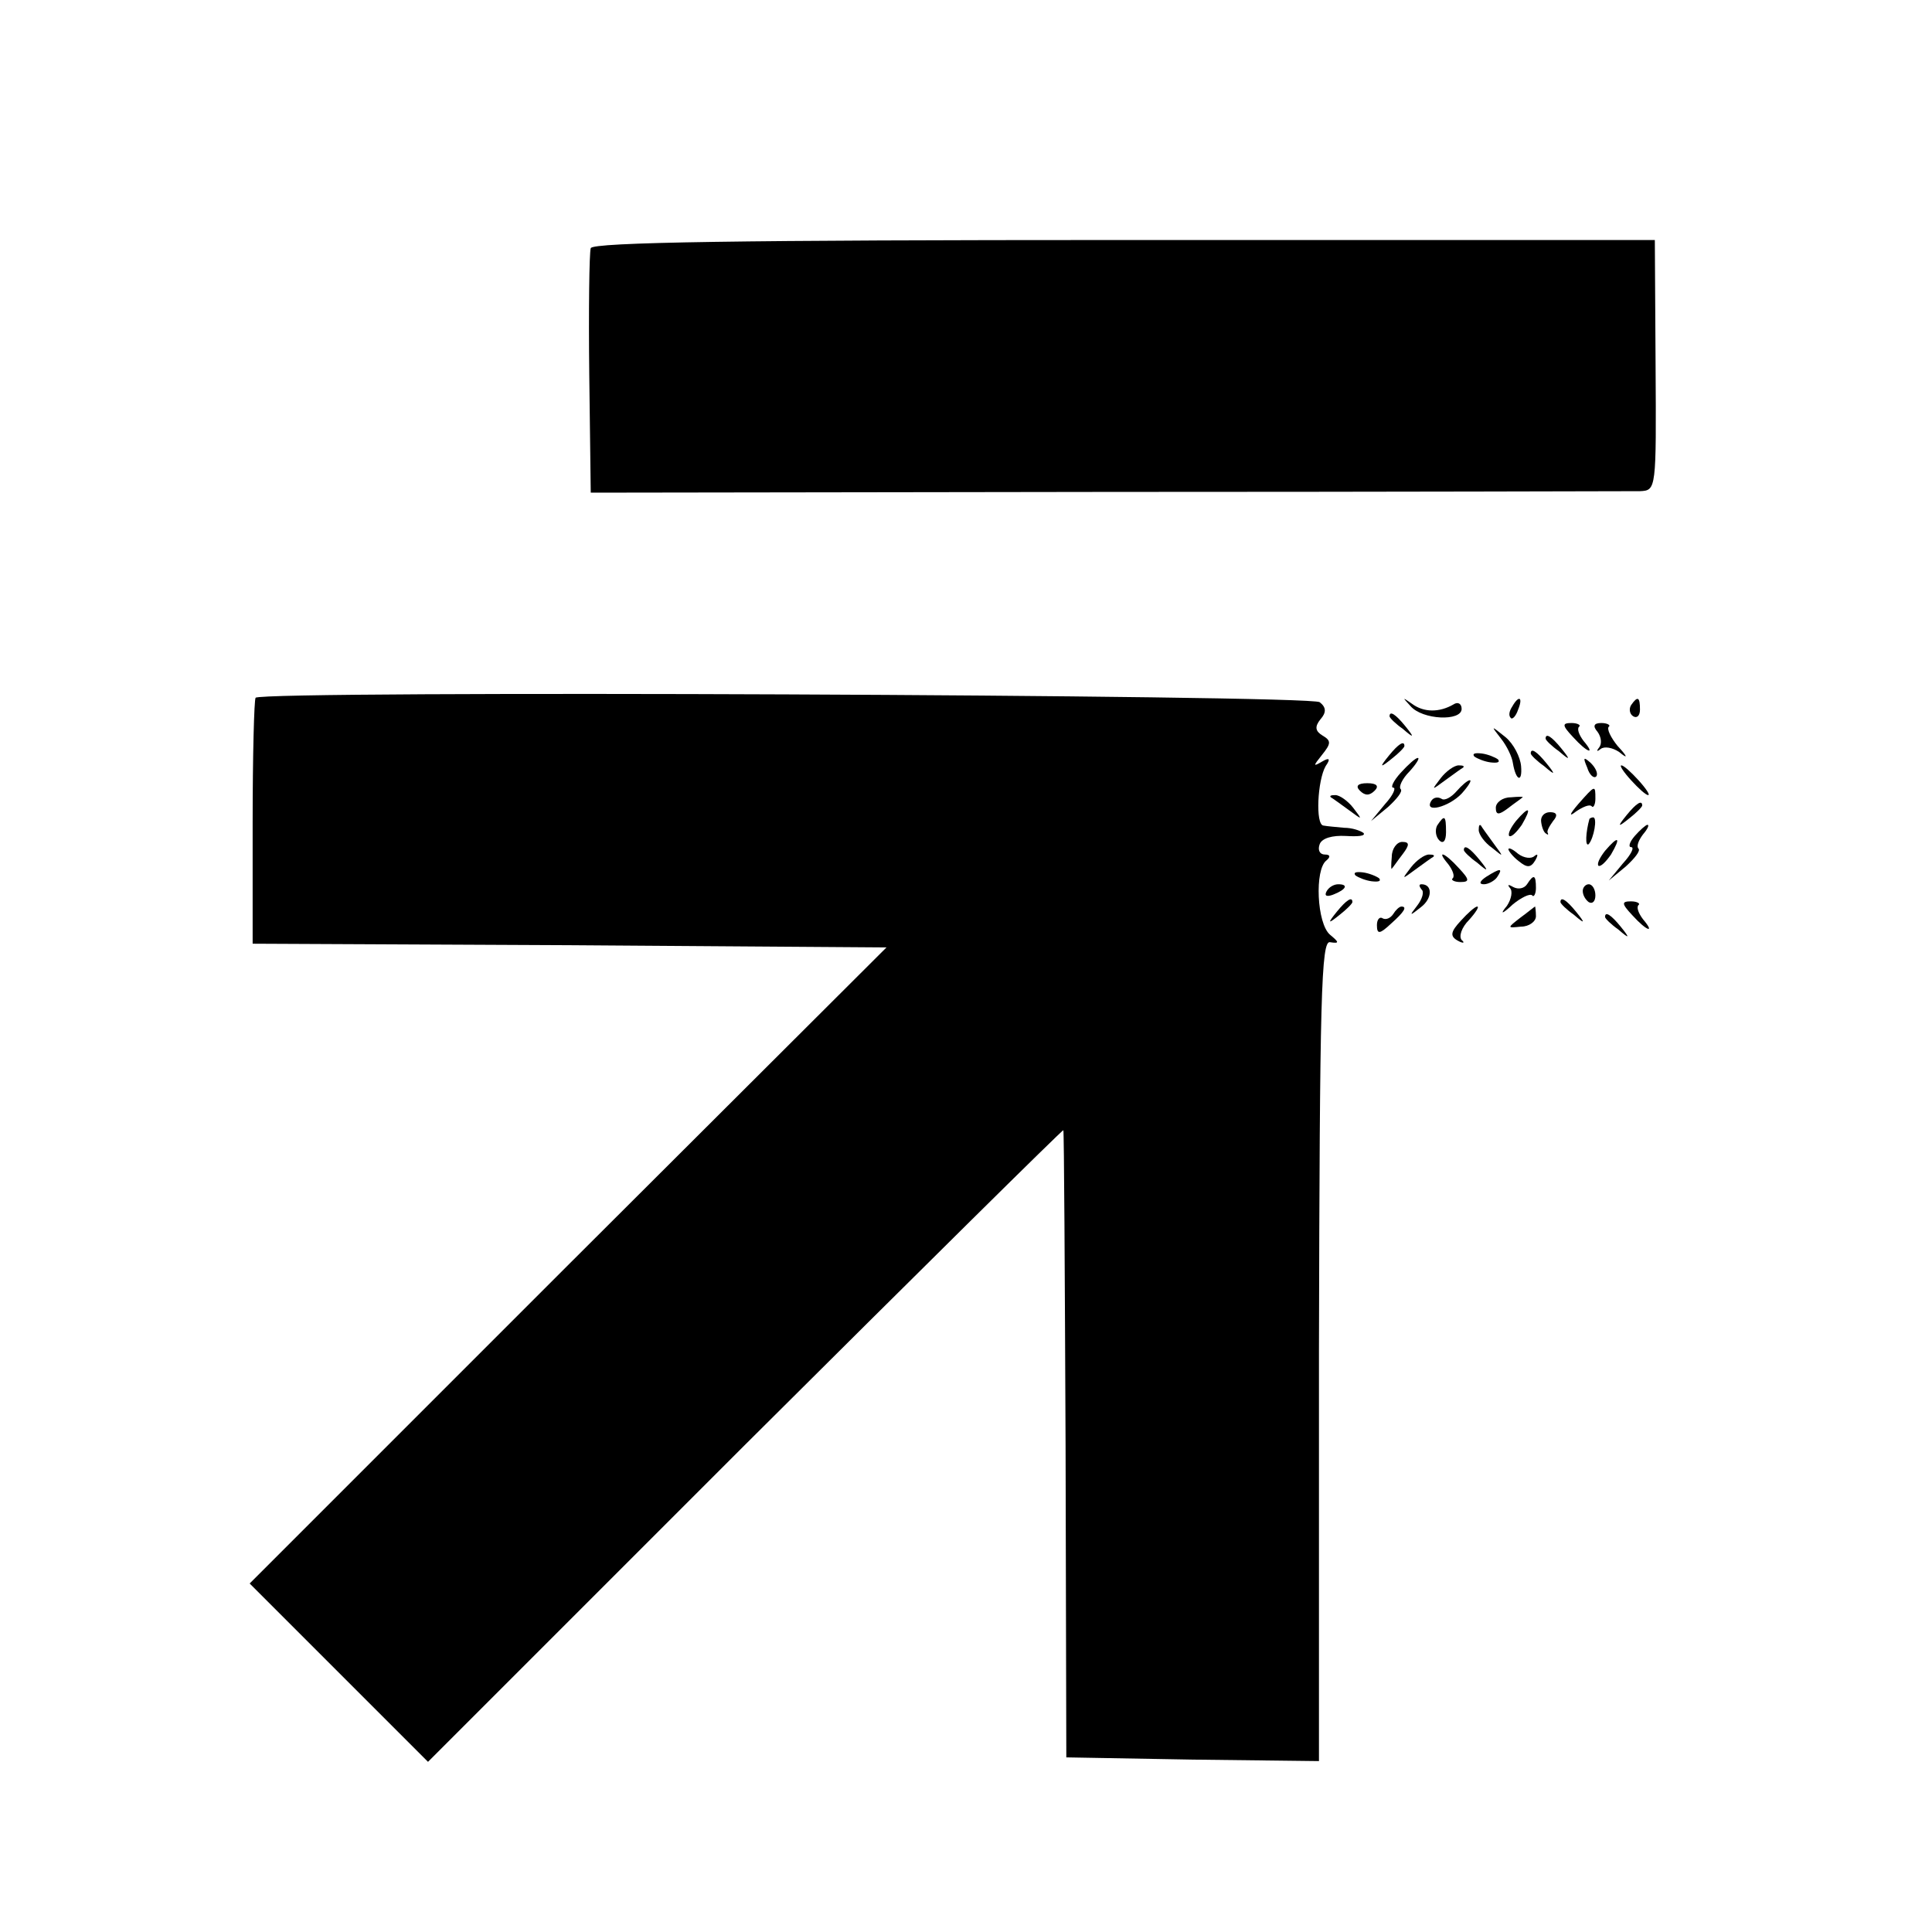
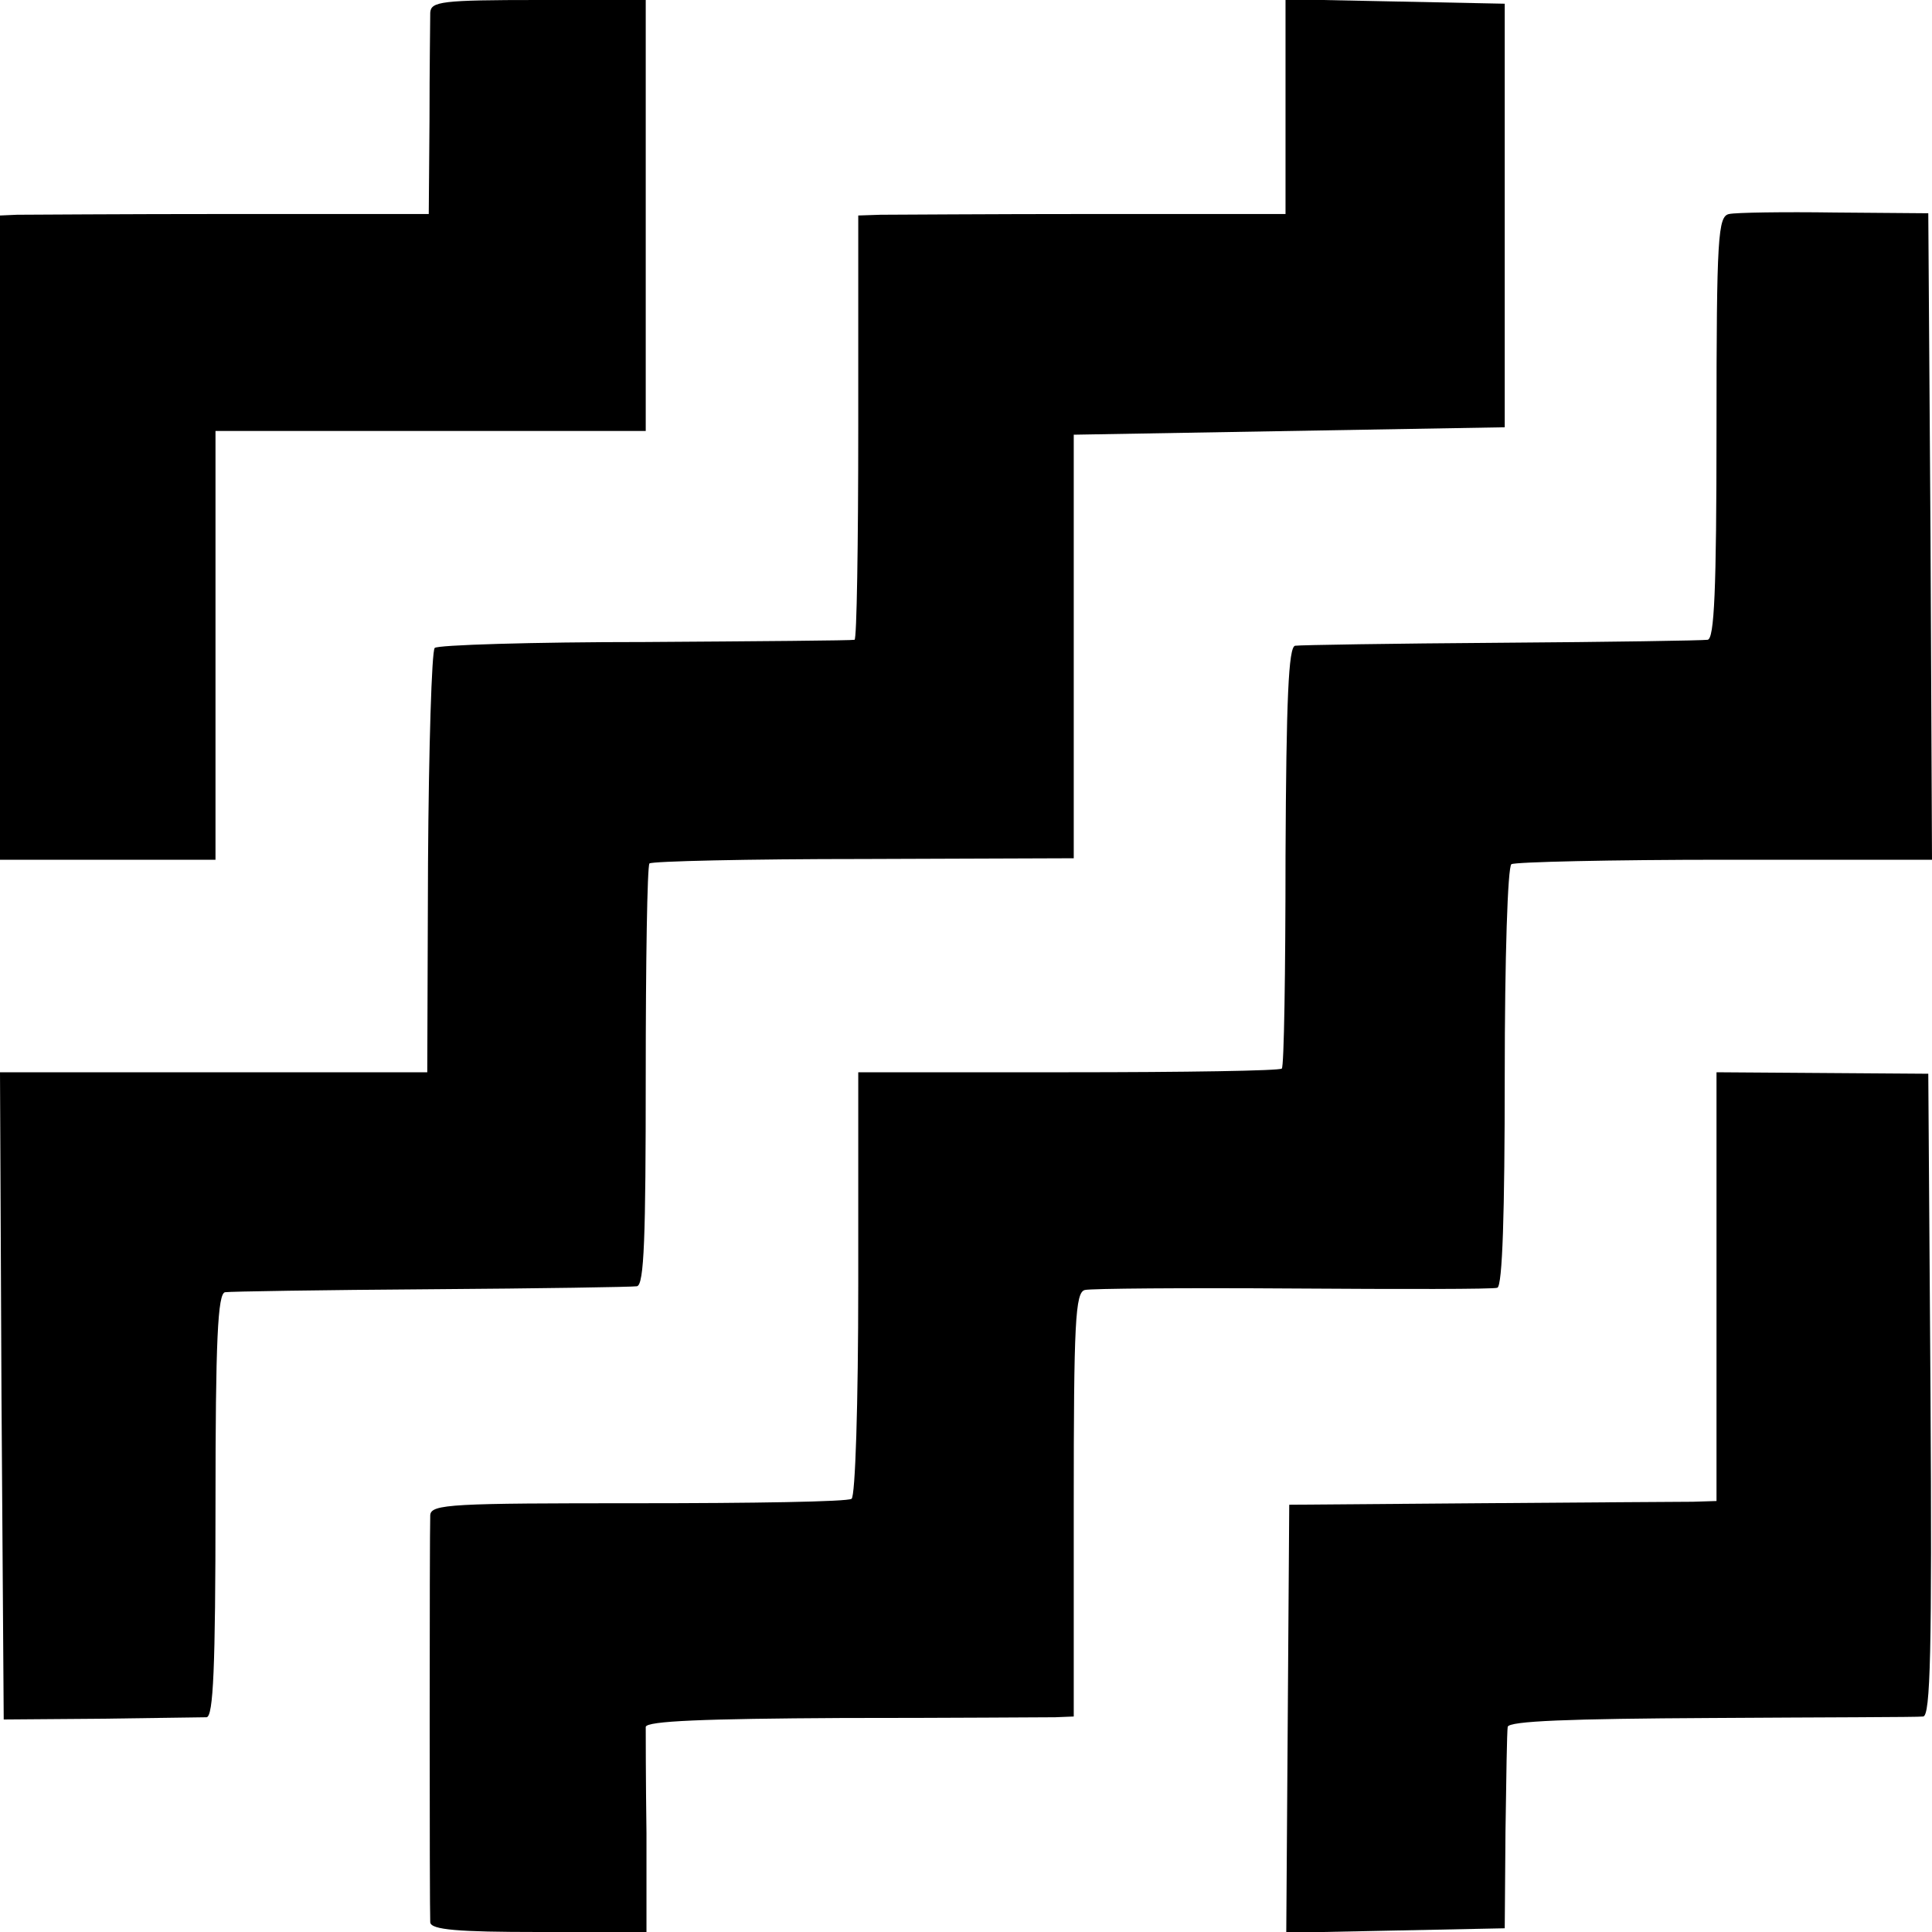
<svg xmlns="http://www.w3.org/2000/svg" version="1.0" width="260pt" height="260pt" viewBox="0 0 260 260" preserveAspectRatio="xMidYMid meet">
  <g transform="translate(0,260) scale(0.1,-0.1)" fill="#000000" stroke="none">
-     <path d="M795 2266 c-2 -6 -3 -83 -2 -170 l2 -159 695 1 c382 0 705 1 717 1 22 1 22 2 21 170 l-1 168 -714 0 c-515 0 -716 -3 -718 -11z" />
-     <path d="M344 1661 c-2 -2 -4 -78 -4 -168 l0 -163 426 -2 427 -3 -429 -428 -428 -428 120 -120 120 -120 427 427 c235 234 428 425 428 423 1 -2 2 -193 3 -424 l1 -420 170 -3 170 -2 0 552 c1 479 3 553 15 550 13 -2 12 0 0 10 -18 15 -21 88 -5 100 6 5 5 8 -2 8 -7 0 -10 6 -7 14 3 8 17 12 35 11 17 -1 27 0 24 4 -4 3 -15 7 -26 7 -10 1 -23 2 -28 3 -11 1 -8 61 3 80 7 10 5 12 -5 6 -12 -7 -12 -6 0 9 12 15 13 19 1 26 -10 6 -11 12 -3 22 8 9 8 16 -1 23 -11 10 -1422 16 -1432 6z" />
-     <path d="M1898 1650 c16 -19 69 -21 69 -4 0 7 -5 10 -11 6 -19 -11 -40 -11 -56 1 -13 9 -13 9 -2 -3z" />
-     <path d="M2035 1649 c-4 -6 -5 -12 -2 -15 2 -3 7 2 10 11 7 17 1 20 -8 4z" />
-     <path d="M2195 1651 c-3 -5 -2 -12 3 -15 5 -3 9 1 9 9 0 17 -3 19 -12 6z" />
-     <path d="M1870 1636 c0 -2 8 -10 18 -17 15 -13 16 -12 3 4 -13 16 -21 21 -21 13z" />
-     <path d="M2117 1608 c19 -21 31 -25 14 -5 -6 8 -9 16 -6 19 3 2 -2 5 -10 5 -13 0 -13 -3 2 -19z" />
-     <path d="M2150 1615 c5 -7 6 -16 2 -21 -4 -5 -3 -6 2 -2 5 4 16 2 25 -4 12 -10 12 -7 -2 8 -9 11 -15 23 -12 26 3 2 -2 5 -10 5 -10 0 -12 -4 -5 -12z" />
-     <path d="M2020 1606 c8 -10 15 -25 16 -33 4 -24 13 -27 11 -4 -1 12 -10 30 -21 39 -20 16 -20 16 -6 -2z" />
-     <path d="M2080 1606 c0 -2 8 -10 18 -17 15 -13 16 -12 3 4 -13 16 -21 21 -21 13z" />
-     <path d="M1869 1583 c-13 -16 -12 -17 4 -4 9 7 17 15 17 17 0 8 -8 3 -21 -13z" />
-     <path d="M1984 1582 c4 -3 14 -7 22 -8 9 -1 13 0 10 4 -4 3 -14 7 -22 8 -9 1 -13 0 -10 -4z" />
-     <path d="M2060 1586 c0 -2 8 -10 18 -17 15 -13 16 -12 3 4 -13 16 -21 21 -21 13z" />
-     <path d="M1885 1560 c-10 -11 -14 -20 -10 -20 4 0 0 -10 -11 -22 l-19 -23 23 19 c12 11 20 21 17 24 -3 3 2 14 12 24 9 10 14 18 11 18 -3 0 -13 -9 -23 -20z" />
-     <path d="M2136 1567 c3 -10 9 -15 12 -12 3 3 0 11 -7 18 -10 9 -11 8 -5 -6z" />
-     <path d="M1939 1553 c-13 -17 -13 -17 6 -3 11 8 22 16 24 17 2 2 0 3 -6 3 -6 0 -17 -8 -24 -17z" />
-     <path d="M2195 1550 c10 -11 20 -20 23 -20 3 0 -3 9 -13 20 -10 11 -20 20 -23 20 -3 0 3 -9 13 -20z" />
-     <path d="M1830 1536 c7 -7 13 -7 20 0 6 6 3 10 -10 10 -13 0 -16 -4 -10 -10z" />
-     <path d="M1960 1535 c-7 -8 -16 -13 -20 -10 -5 3 -11 2 -14 -3 -10 -17 24 -8 41 10 9 10 14 18 11 18 -3 0 -11 -7 -18 -15z" />
-     <path d="M2124 1518 c-12 -14 -13 -18 -3 -10 9 6 18 10 21 7 2 -3 5 2 5 10 0 19 0 19 -23 -7z" />
-     <path d="M1791 1527 c2 -1 13 -9 24 -17 19 -14 19 -14 6 3 -7 9 -18 17 -24 17 -6 0 -8 -1 -6 -3z" />
-     <path d="M2013 1513 c0 -10 4 -10 16 -1 9 7 18 13 20 15 2 1 -5 1 -16 0 -11 0 -20 -7 -20 -14z" />
-     <path d="M2189 1503 c-13 -16 -12 -17 4 -4 9 7 17 15 17 17 0 8 -8 3 -21 -13z" />
-     <path d="M2040 1495 c-7 -9 -11 -17 -9 -20 3 -2 10 5 17 15 14 24 10 26 -8 5z" />
-     <path d="M2074 1494 c1 -8 4 -15 7 -16 2 -2 3 -1 2 1 -2 2 2 9 7 16 7 8 5 12 -4 12 -8 0 -13 -6 -12 -13z" />
-     <path d="M1934 1489 c-3 -6 -2 -15 3 -20 5 -5 9 -1 9 11 0 23 -2 24 -12 9z" />
-     <path d="M2139 1498 c-5 -18 -6 -38 -1 -34 7 8 12 36 6 36 -2 0 -4 -1 -5 -2z" />
-     <path d="M1990 1483 c0 -6 8 -17 18 -24 16 -13 16 -13 2 6 -8 11 -16 22 -17 24 -2 2 -3 0 -3 -6z" />
-     <path d="M2200 1475 c-7 -8 -9 -15 -5 -15 5 0 0 -10 -11 -22 l-19 -23 23 19 c12 11 20 21 17 24 -3 3 0 11 6 19 6 7 9 13 6 13 -2 0 -10 -7 -17 -15z" />
-     <path d="M1873 1447 c-1 -11 -1 -18 0 -16 2 2 8 11 15 20 9 12 9 16 -1 16 -7 0 -14 -9 -14 -20z" />
-     <path d="M2160 1455 c-7 -9 -11 -17 -9 -20 3 -2 10 5 17 15 14 24 10 26 -8 5z" />
-     <path d="M1970 1456 c0 -2 8 -10 18 -17 15 -13 16 -12 3 4 -13 16 -21 21 -21 13z" />
-     <path d="M2030 1457 c0 -2 6 -10 14 -16 11 -9 16 -9 22 1 4 7 4 10 -1 6 -4 -4 -14 -3 -22 3 -7 6 -13 9 -13 6z" />
-     <path d="M1899 1433 c-13 -17 -13 -17 6 -3 11 8 22 16 24 17 2 2 0 3 -6 3 -6 0 -17 -8 -24 -17z" />
-     <path d="M1949 1437 c6 -8 9 -16 6 -19 -3 -2 2 -5 10 -5 13 0 13 3 -2 19 -19 21 -31 25 -14 5z" />
-     <path d="M1824 1422 c4 -3 14 -7 22 -8 9 -1 13 0 10 4 -4 3 -14 7 -22 8 -9 1 -13 0 -10 -4z" />
-     <path d="M2000 1420 c-9 -6 -10 -10 -3 -10 6 0 15 5 18 10 8 12 4 12 -15 0z" />
-     <path d="M2055 1410 c-4 -6 -12 -7 -18 -4 -7 4 -9 4 -5 -1 4 -4 2 -15 -4 -24 -10 -12 -7 -12 8 2 11 9 23 15 26 12 2 -3 5 2 5 10 0 18 -3 19 -12 5z" />
-     <path d="M1785 1400 c-3 -6 1 -7 9 -4 18 7 21 14 7 14 -6 0 -13 -4 -16 -10z" />
-     <path d="M1913 1403 c4 -3 1 -13 -6 -22 -11 -14 -10 -14 5 -2 16 12 16 31 1 31 -4 0 -3 -3 0 -7z" />
-     <path d="M2130 1401 c0 -6 4 -12 8 -15 5 -3 9 1 9 9 0 8 -4 15 -9 15 -4 0 -8 -4 -8 -9z" />
-     <path d="M1799 1373 c-13 -16 -12 -17 4 -4 9 7 17 15 17 17 0 8 -8 3 -21 -13z" />
-     <path d="M2100 1386 c0 -2 8 -10 18 -17 15 -13 16 -12 3 4 -13 16 -21 21 -21 13z" />
-     <path d="M2197 1368 c19 -21 31 -25 14 -5 -6 8 -9 16 -6 19 3 2 -2 5 -10 5 -13 0 -13 -3 2 -19z" />
-     <path d="M1875 1370 c-4 -6 -10 -8 -14 -6 -4 3 -8 -1 -8 -9 0 -13 4 -12 19 2 18 16 22 23 14 23 -3 0 -8 -5 -11 -10z" />
-     <path d="M1966 1361 c-14 -15 -15 -21 -4 -27 7 -4 10 -3 5 1 -4 5 0 17 10 27 9 10 14 18 11 18 -3 0 -13 -9 -22 -19z" />
-     <path d="M2046 1365 c-18 -14 -18 -14 1 -12 11 0 20 7 20 14 0 7 -1 13 -1 13 -1 0 -9 -7 -20 -15z" />
-     <path d="M2160 1366 c0 -2 8 -10 18 -17 15 -13 16 -12 3 4 -13 16 -21 21 -21 13z" />
+     <path d="M579 2583 c0 -10 -1 -75 -1 -144 l-1 -127 -266 0 c-146 0 -276 -1 -288 -1 l-23 -1 0 -433 0 -434 145 0 145 0 0 288 0 289 289 0 290 0 0 290 0 290 -144 0 c-131 0 -145 -2 -146 -17z" />
+     <path d="M1730 2456 l0 -144 -257 0 c-142 0 -272 -1 -288 -1 l-30 -1 0 -285 c0 -157 -2 -286 -5 -286 -3 -1 -130 -2 -282 -3 -152 0 -280 -4 -283 -8 -4 -4 -8 -134 -9 -289 l-1 -282 -288 0 -287 0 2 -435 3 -436 130 1 c72 1 136 2 143 2 9 1 12 65 12 286 0 221 3 285 13 286 6 1 131 3 277 4 146 1 271 3 277 4 10 1 12 67 12 282 0 154 2 283 5 287 3 3 133 6 288 6 l283 1 0 285 0 285 290 5 290 5 0 285 0 285 -147 3 -148 3 0 -145z" />
+     <path d="M2327 2312 c-15 -3 -17 -29 -17 -288 0 -220 -3 -284 -12 -285 -7 -1 -132 -3 -278 -4 -146 -1 -270 -3 -277 -4 -9 -1 -12 -72 -13 -283 0 -155 -2 -284 -5 -286 -2 -3 -131 -5 -287 -5 l-283 0 0 -285 c0 -162 -4 -286 -9 -289 -5 -4 -134 -6 -288 -6 -249 0 -278 -1 -279 -16 -1 -22 -1 -533 0 -548 1 -10 37 -13 146 -13 l145 0 0 133 c-1 72 -1 137 -1 143 1 8 79 11 264 12 144 0 273 1 287 1 l25 1 0 285 c0 245 2 286 15 289 8 2 134 3 280 2 146 -1 270 -1 275 1 7 2 10 102 10 284 0 160 4 283 9 286 5 3 134 6 288 6 l278 0 -2 435 -3 435 -126 1 c-69 1 -133 0 -142 -2z" />
+     <path d="M2310 868 l0 -288 -32 -1 c-18 0 -148 -1 -288 -2 l-255 -2 -2 -288 -2 -288 147 3 147 3 1 130 c1 72 2 135 3 141 1 8 84 11 274 12 149 1 278 1 285 2 10 0 12 90 10 433 l-3 432 -142 1 -143 1 0 -289z" />
  </g>
</svg>
